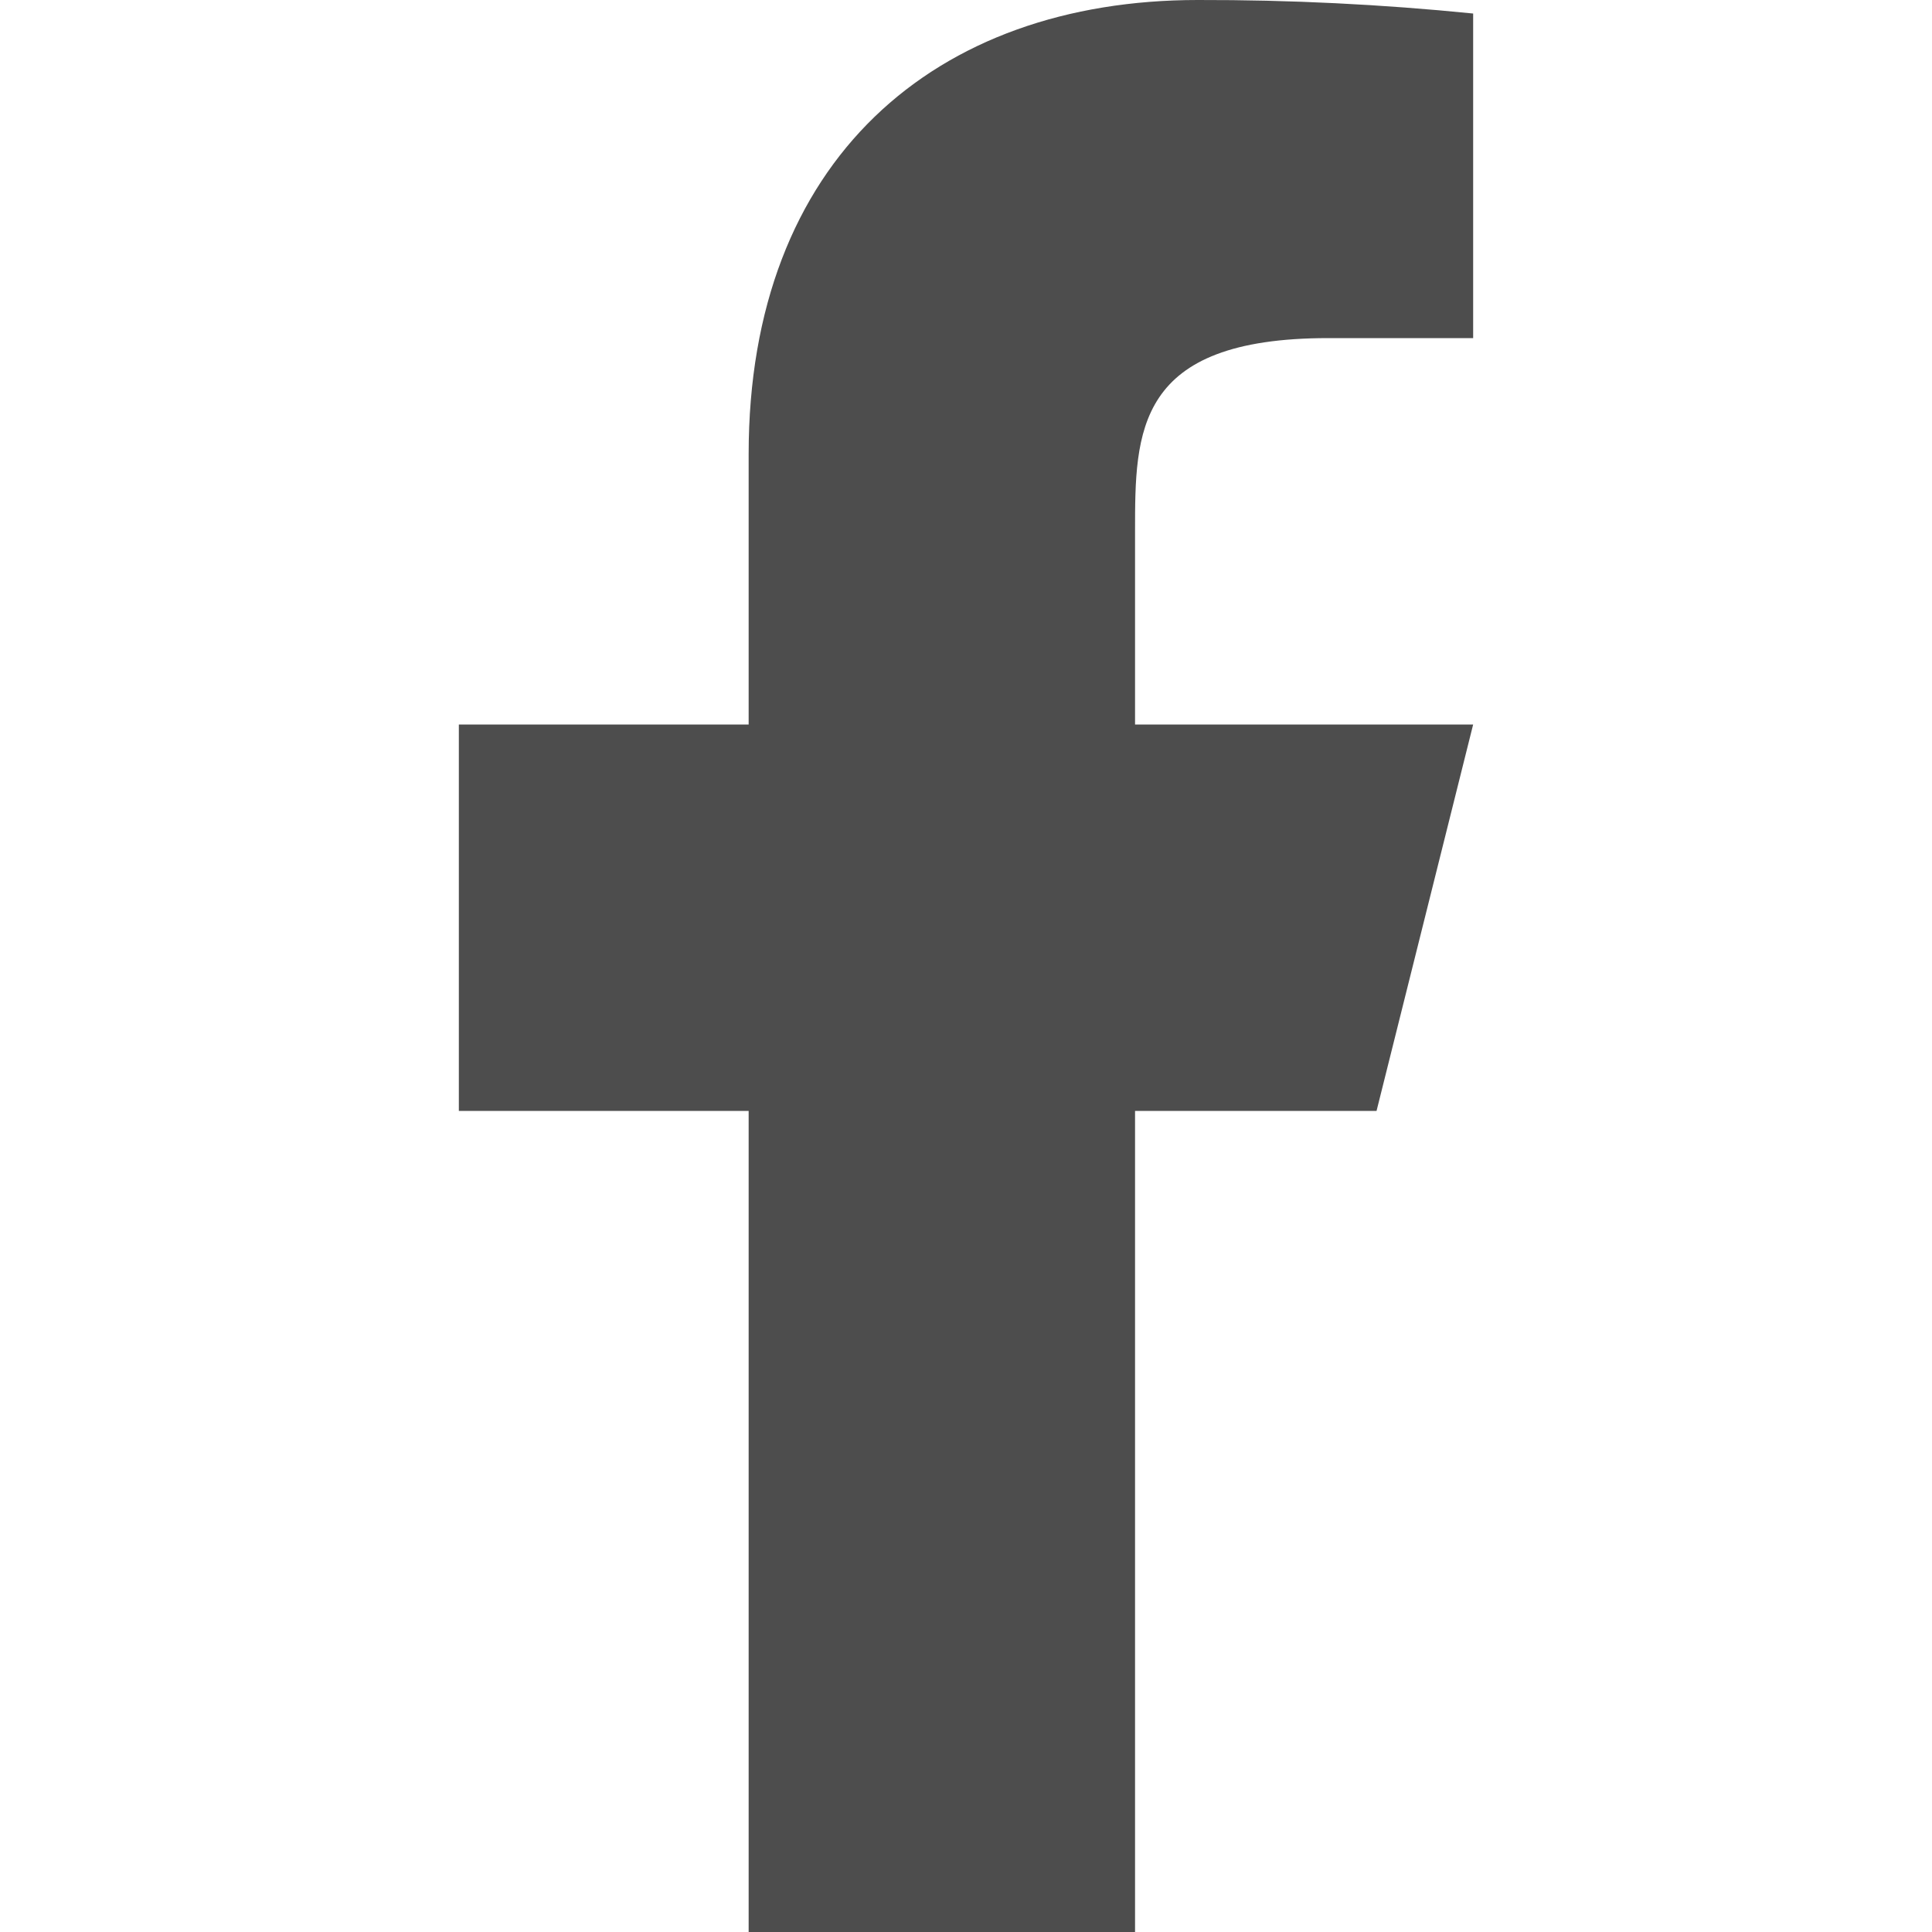
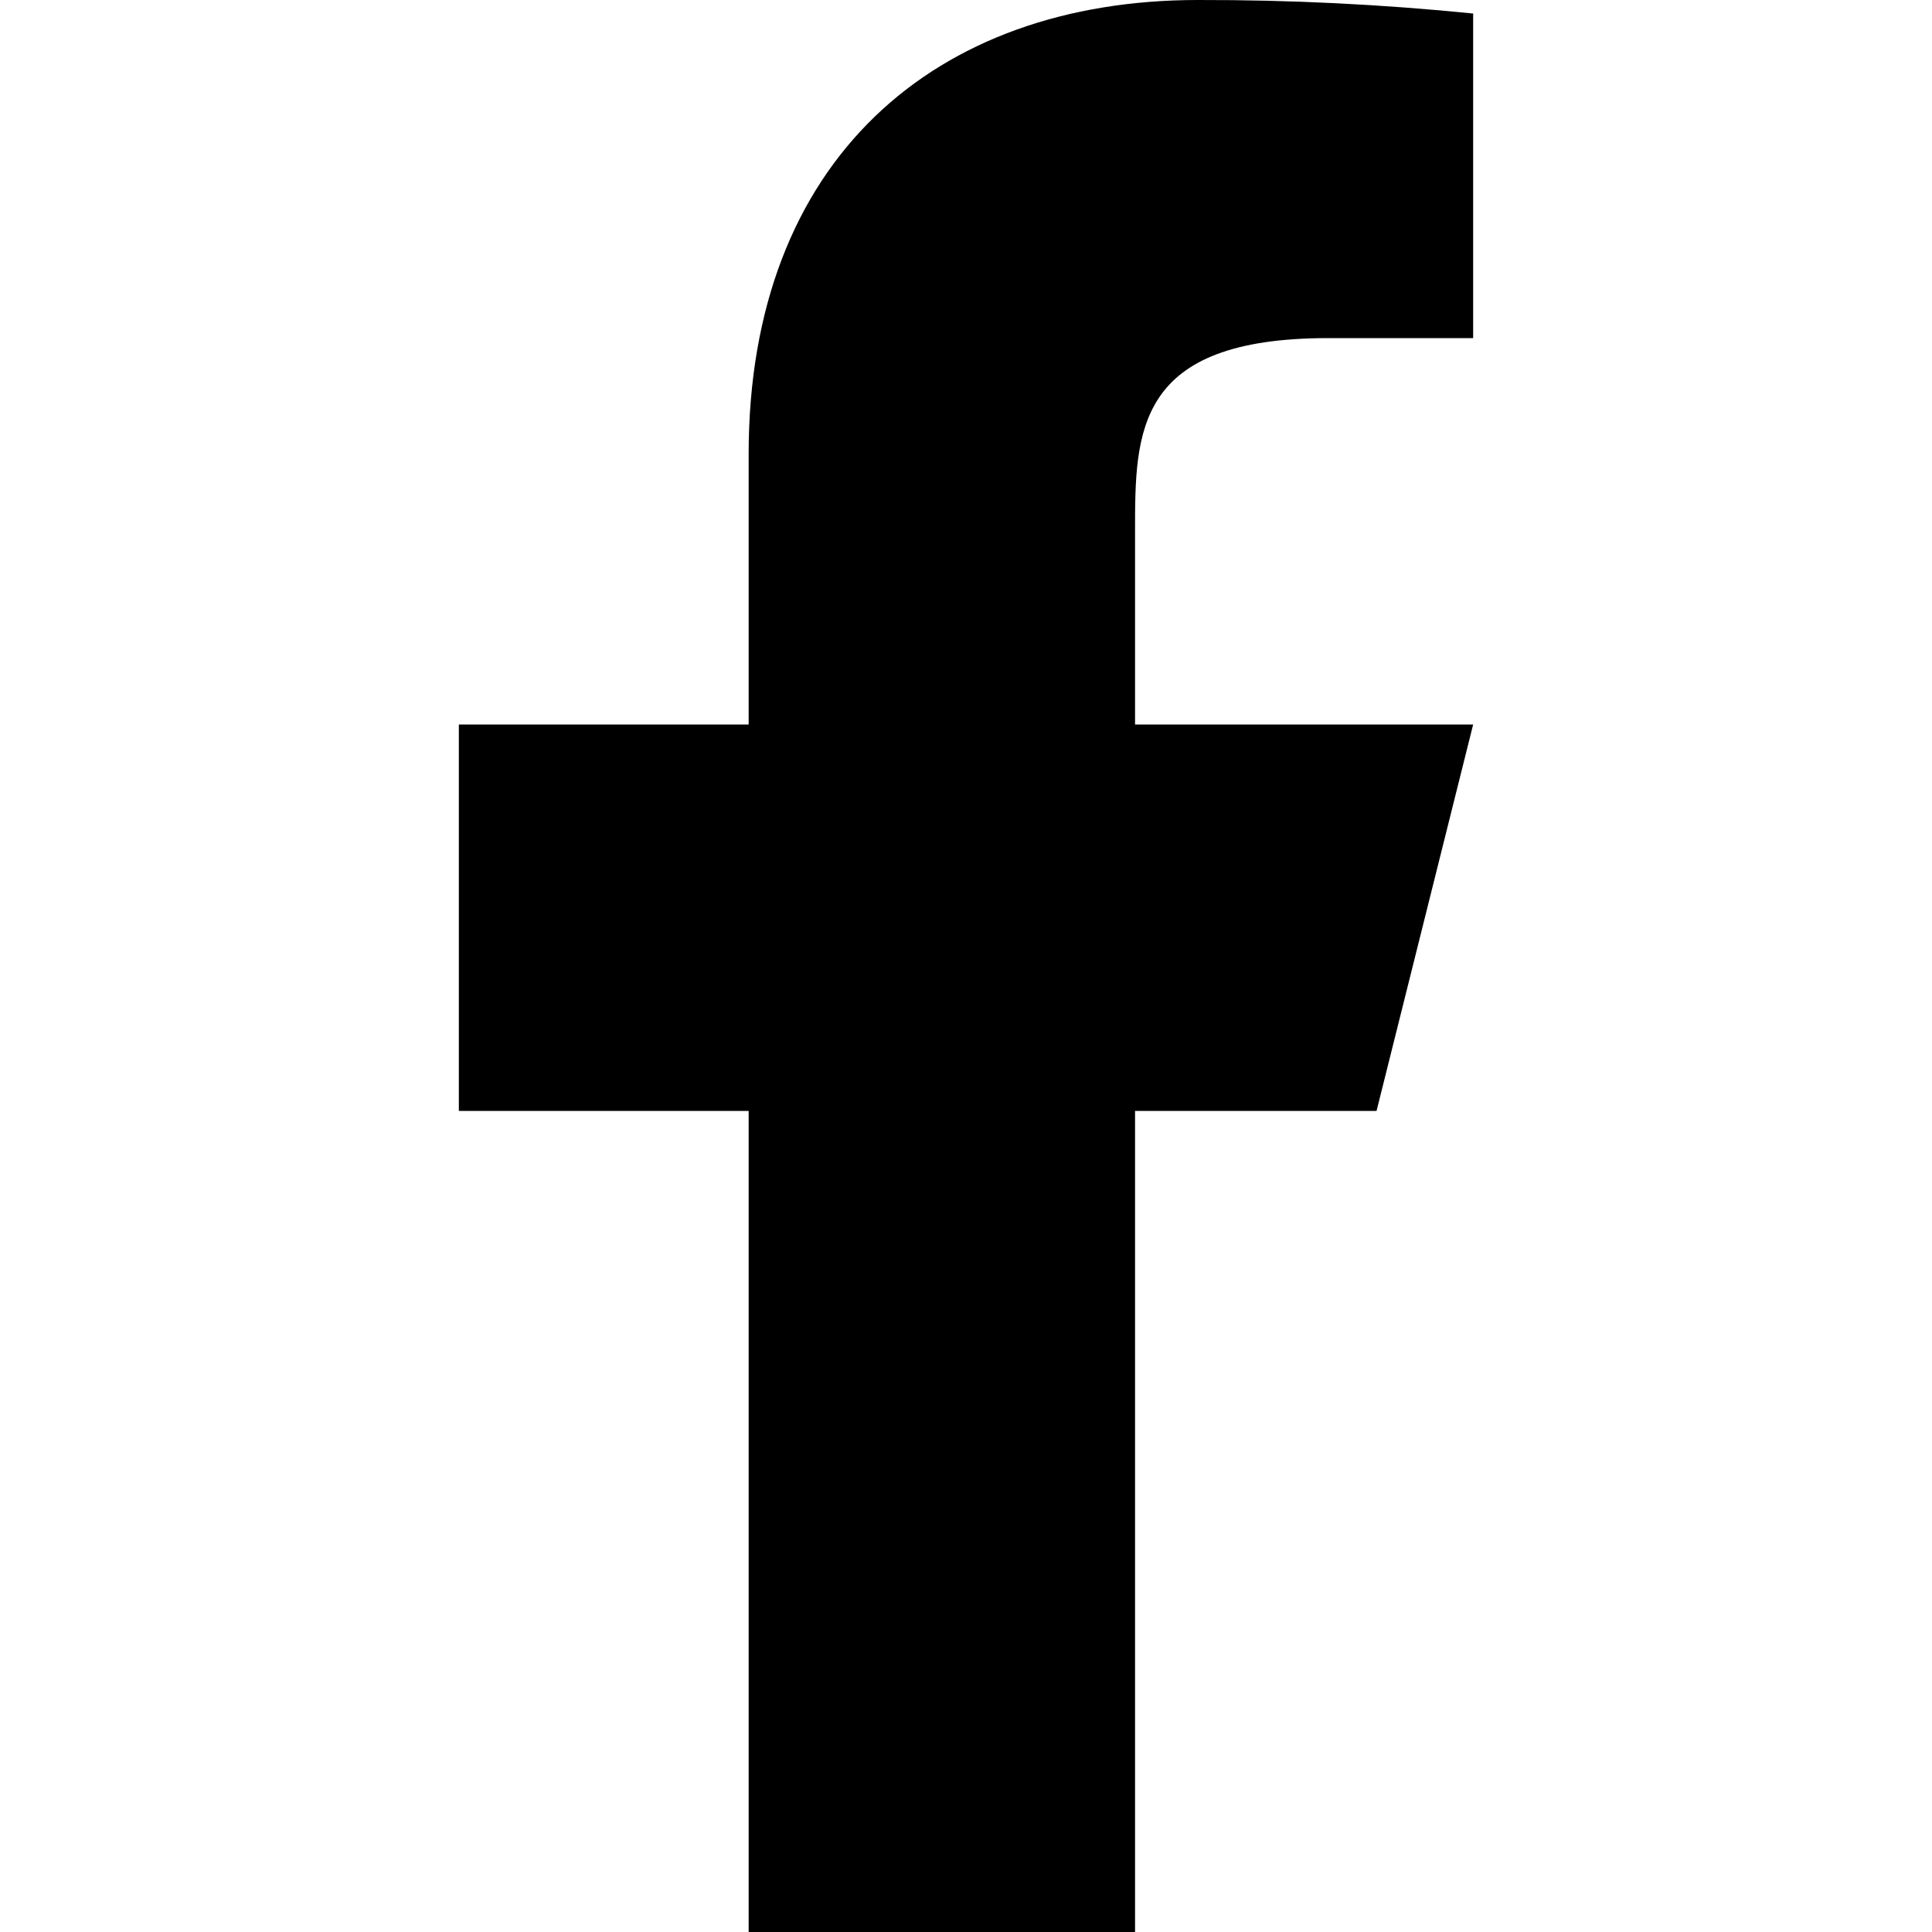
- <svg xmlns="http://www.w3.org/2000/svg" id="圖層_1" data-name="圖層 1" viewBox="0 0 100 100">
-   <defs>
-     <style>.cls-1{fill:#4d4d4d;}</style>
-   </defs>
+ <svg xmlns="http://www.w3.org/2000/svg" viewBox="0 0 100 100">
  <path class="cls-1" d="M58.75,57.5h12.5l5-20H58.75v-10c0-5.15,0-10,10-10h7.5V.7A139.17,139.17,0,0,0,62,0C48.39,0,38.75,8.28,38.75,23.5v14h-15v20h15V100h20Z" />
</svg>
